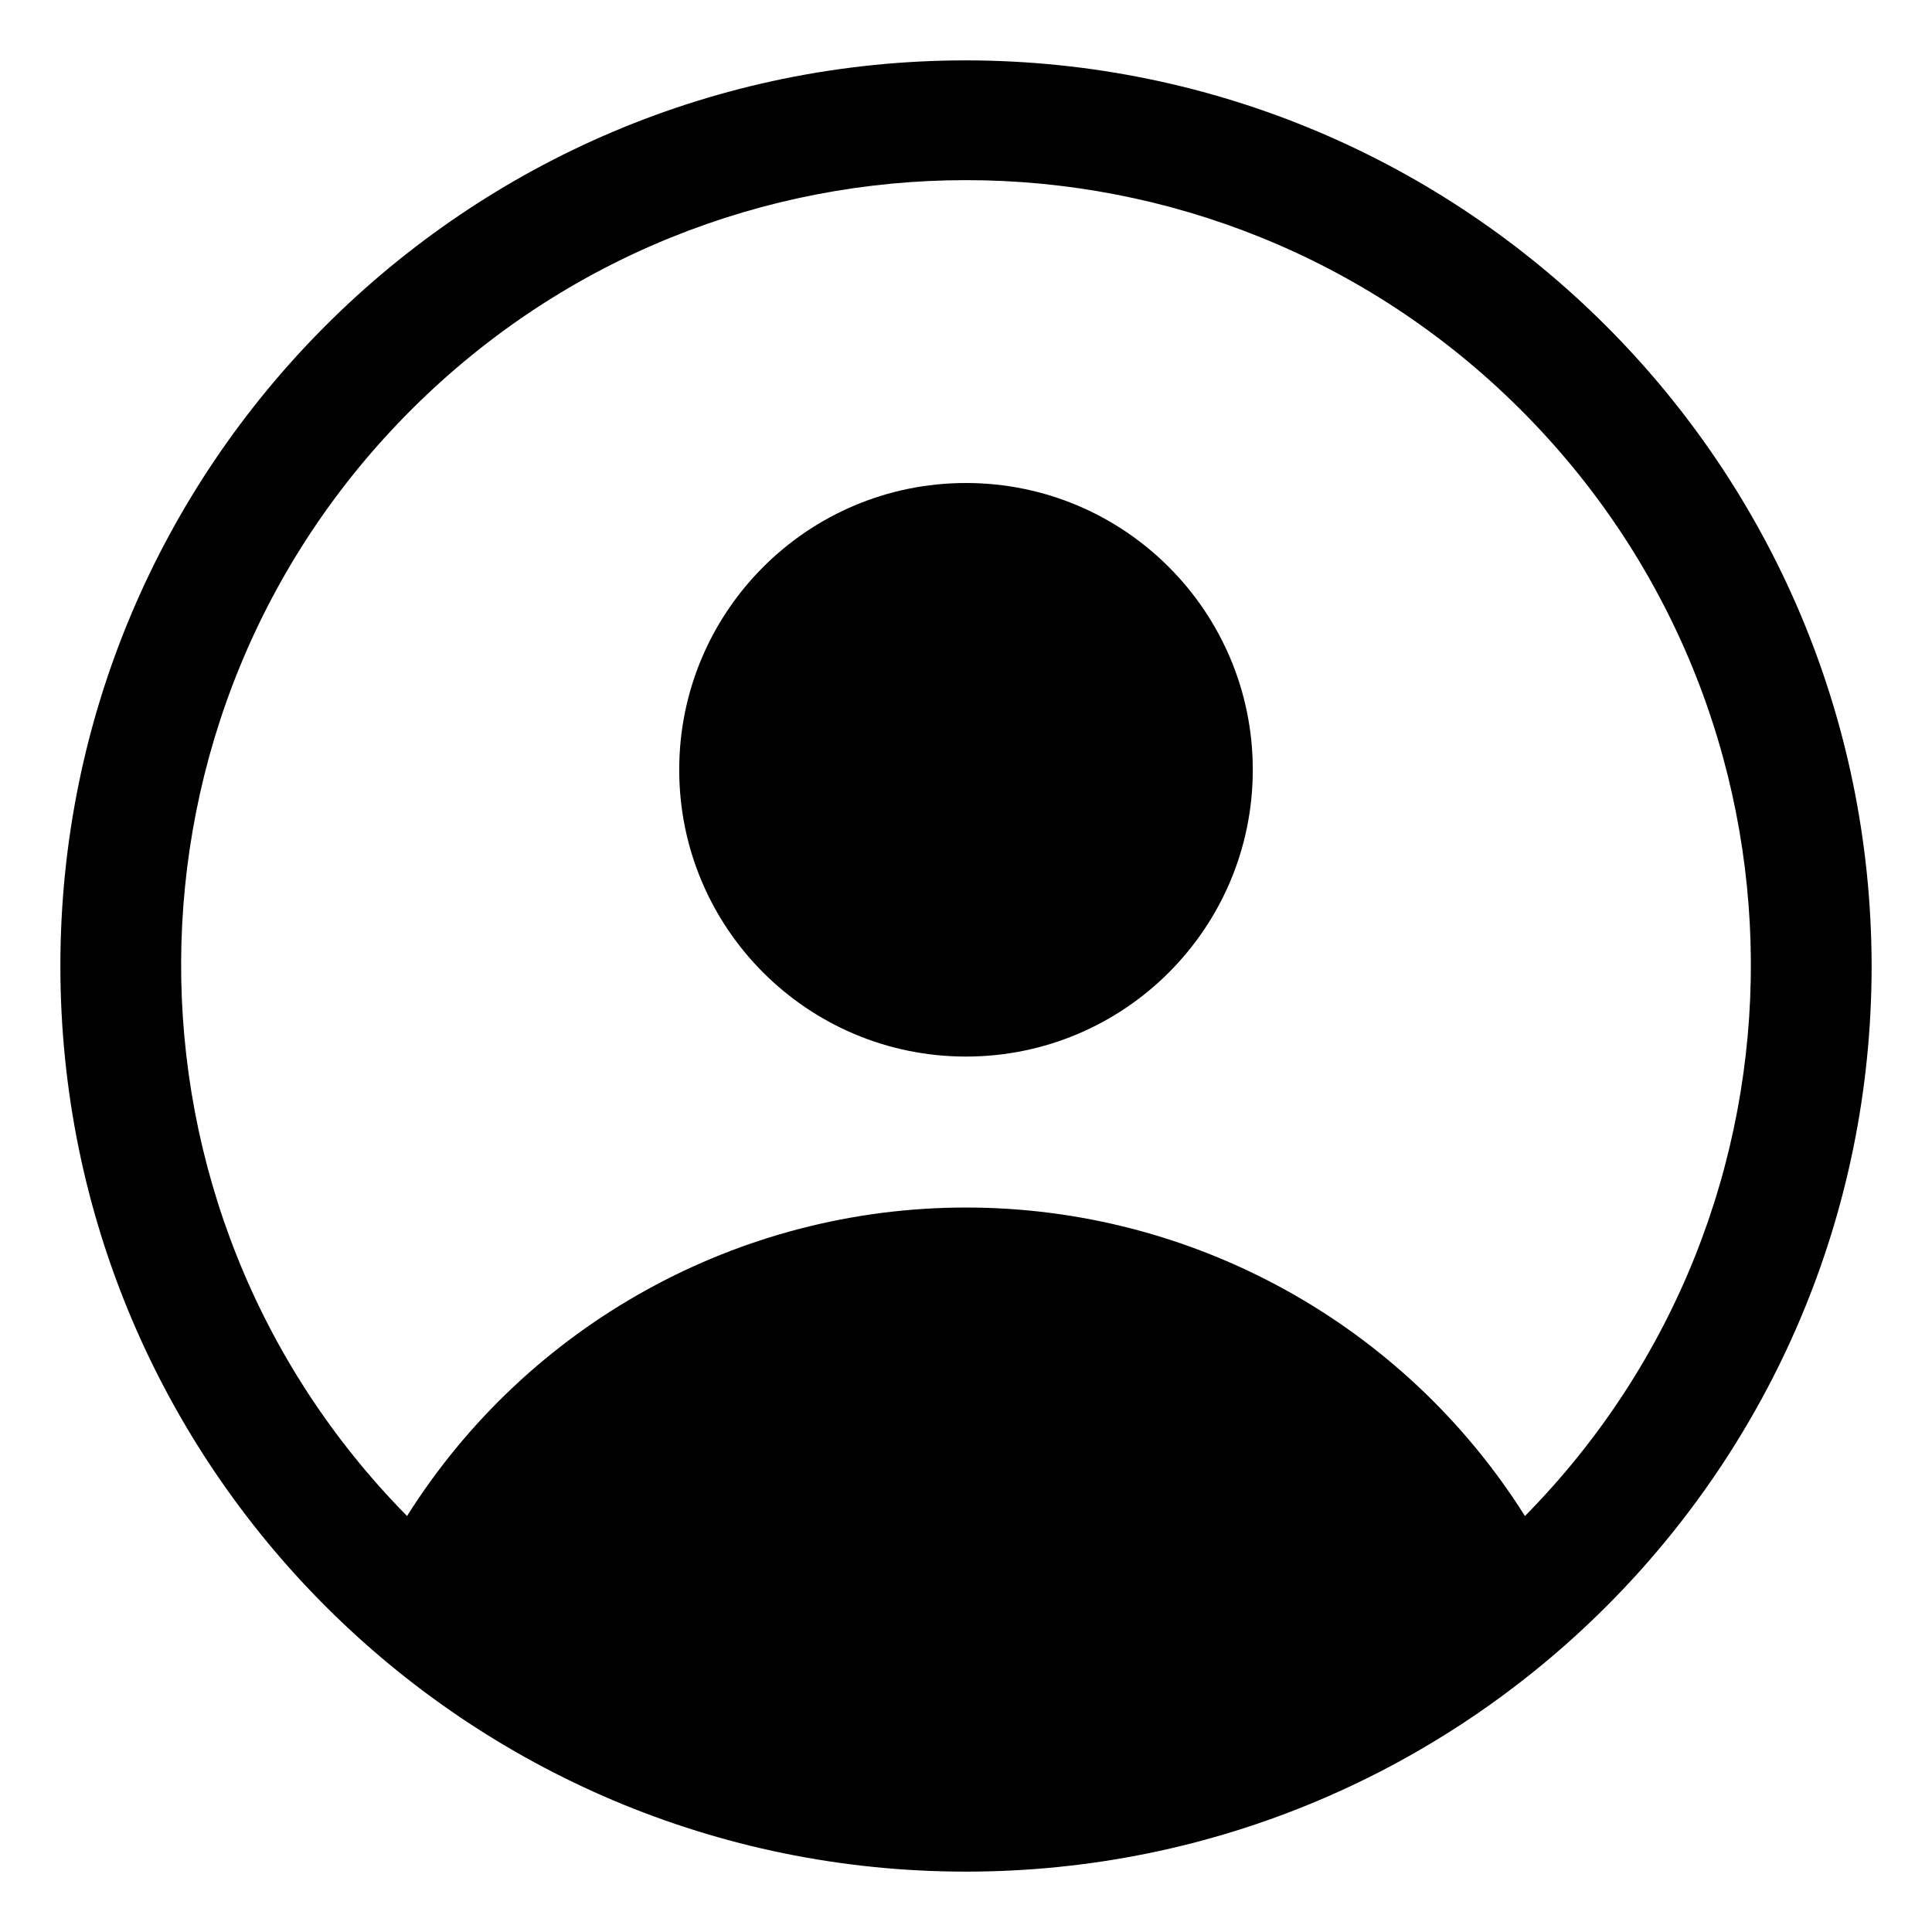
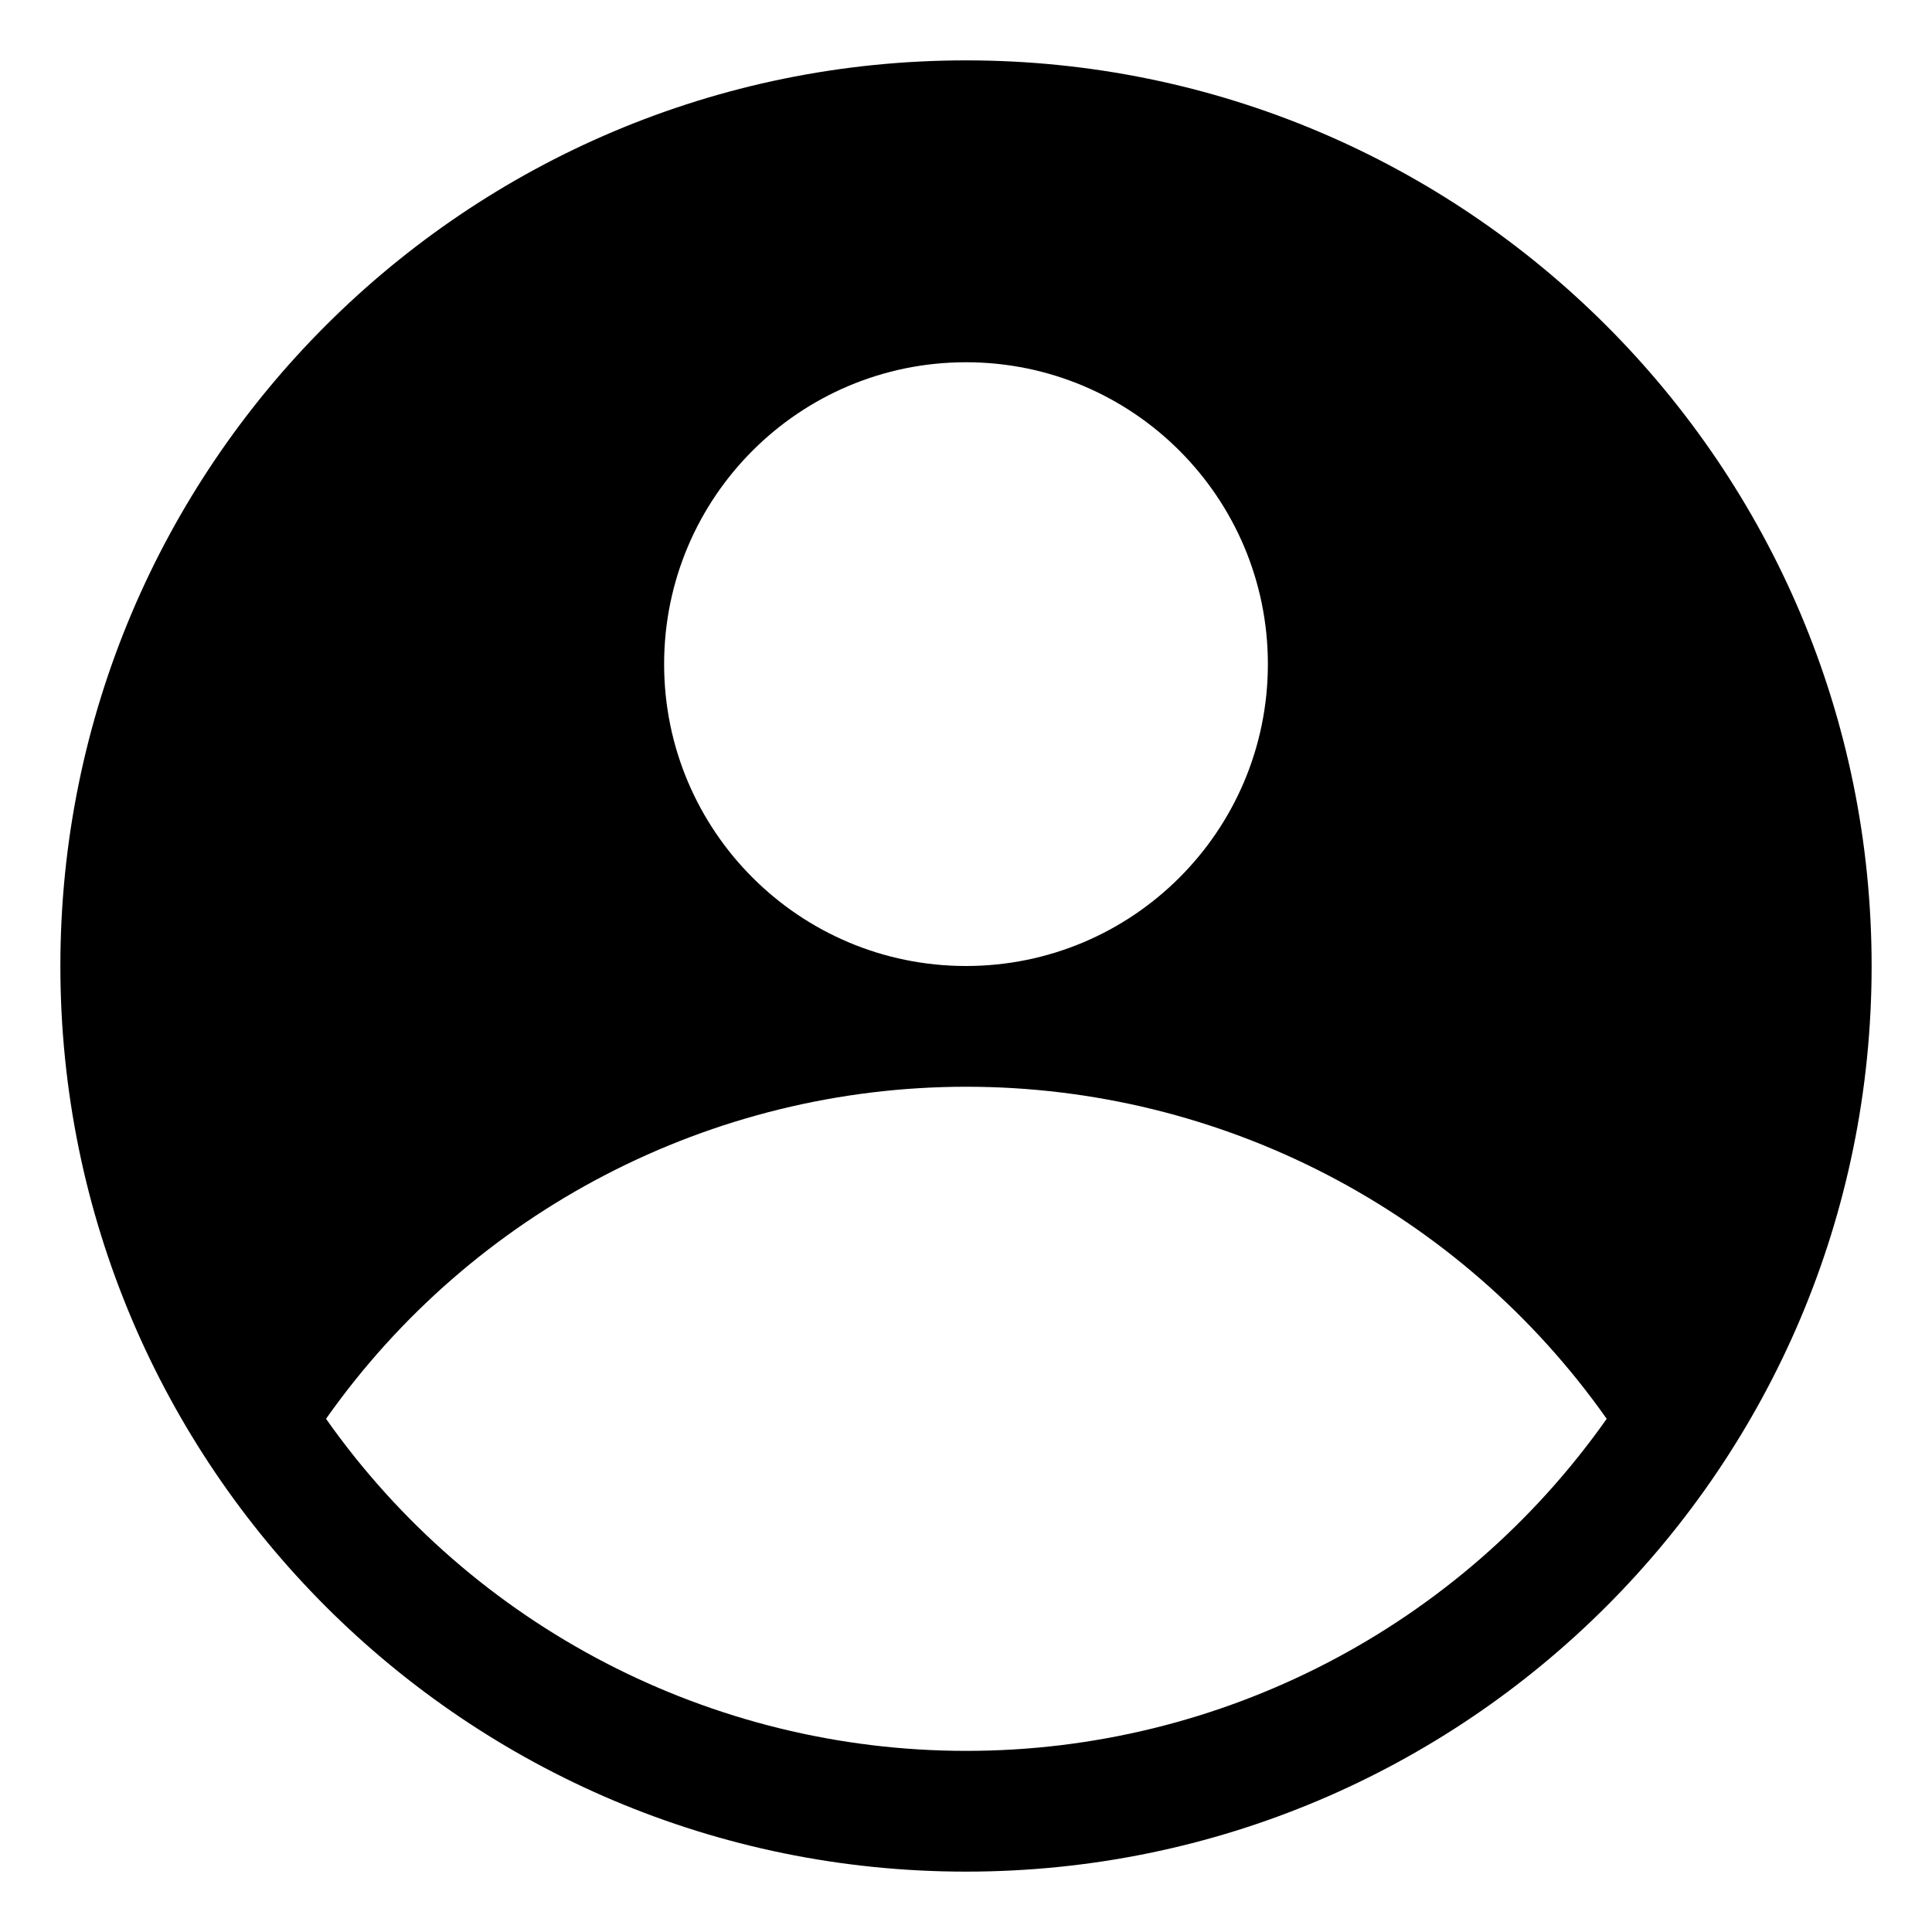
<svg xmlns="http://www.w3.org/2000/svg" viewBox="0 0 16 16">
-   <g>
-     <path d="M8,.5A7.5,7.5,0,1,0,15.5,8,7.508,7.508,0,0,0,8,.5Zm4.629,12.055a5.471,5.471,0,0,0-9.258,0,6.5,6.5,0,1,1,9.258,0Z" />
-     <circle cx="8" cy="6.375" r="2.375" />
-   </g>
+   <path d="M8,.5A7.5,7.5,0,1,0,15.5,8,7.5,7.5,0,0,0,8,.5ZM8,3A2.5,2.5,0,1,1,5.5,5.5,2.5,2.5,0,0,1,8,3ZM8,14.5a6.486,6.486,0,0,1-5.3-2.75,6.488,6.488,0,0,1,10.606,0A6.486,6.486,0,0,1,8,14.5Z" />
</svg>
